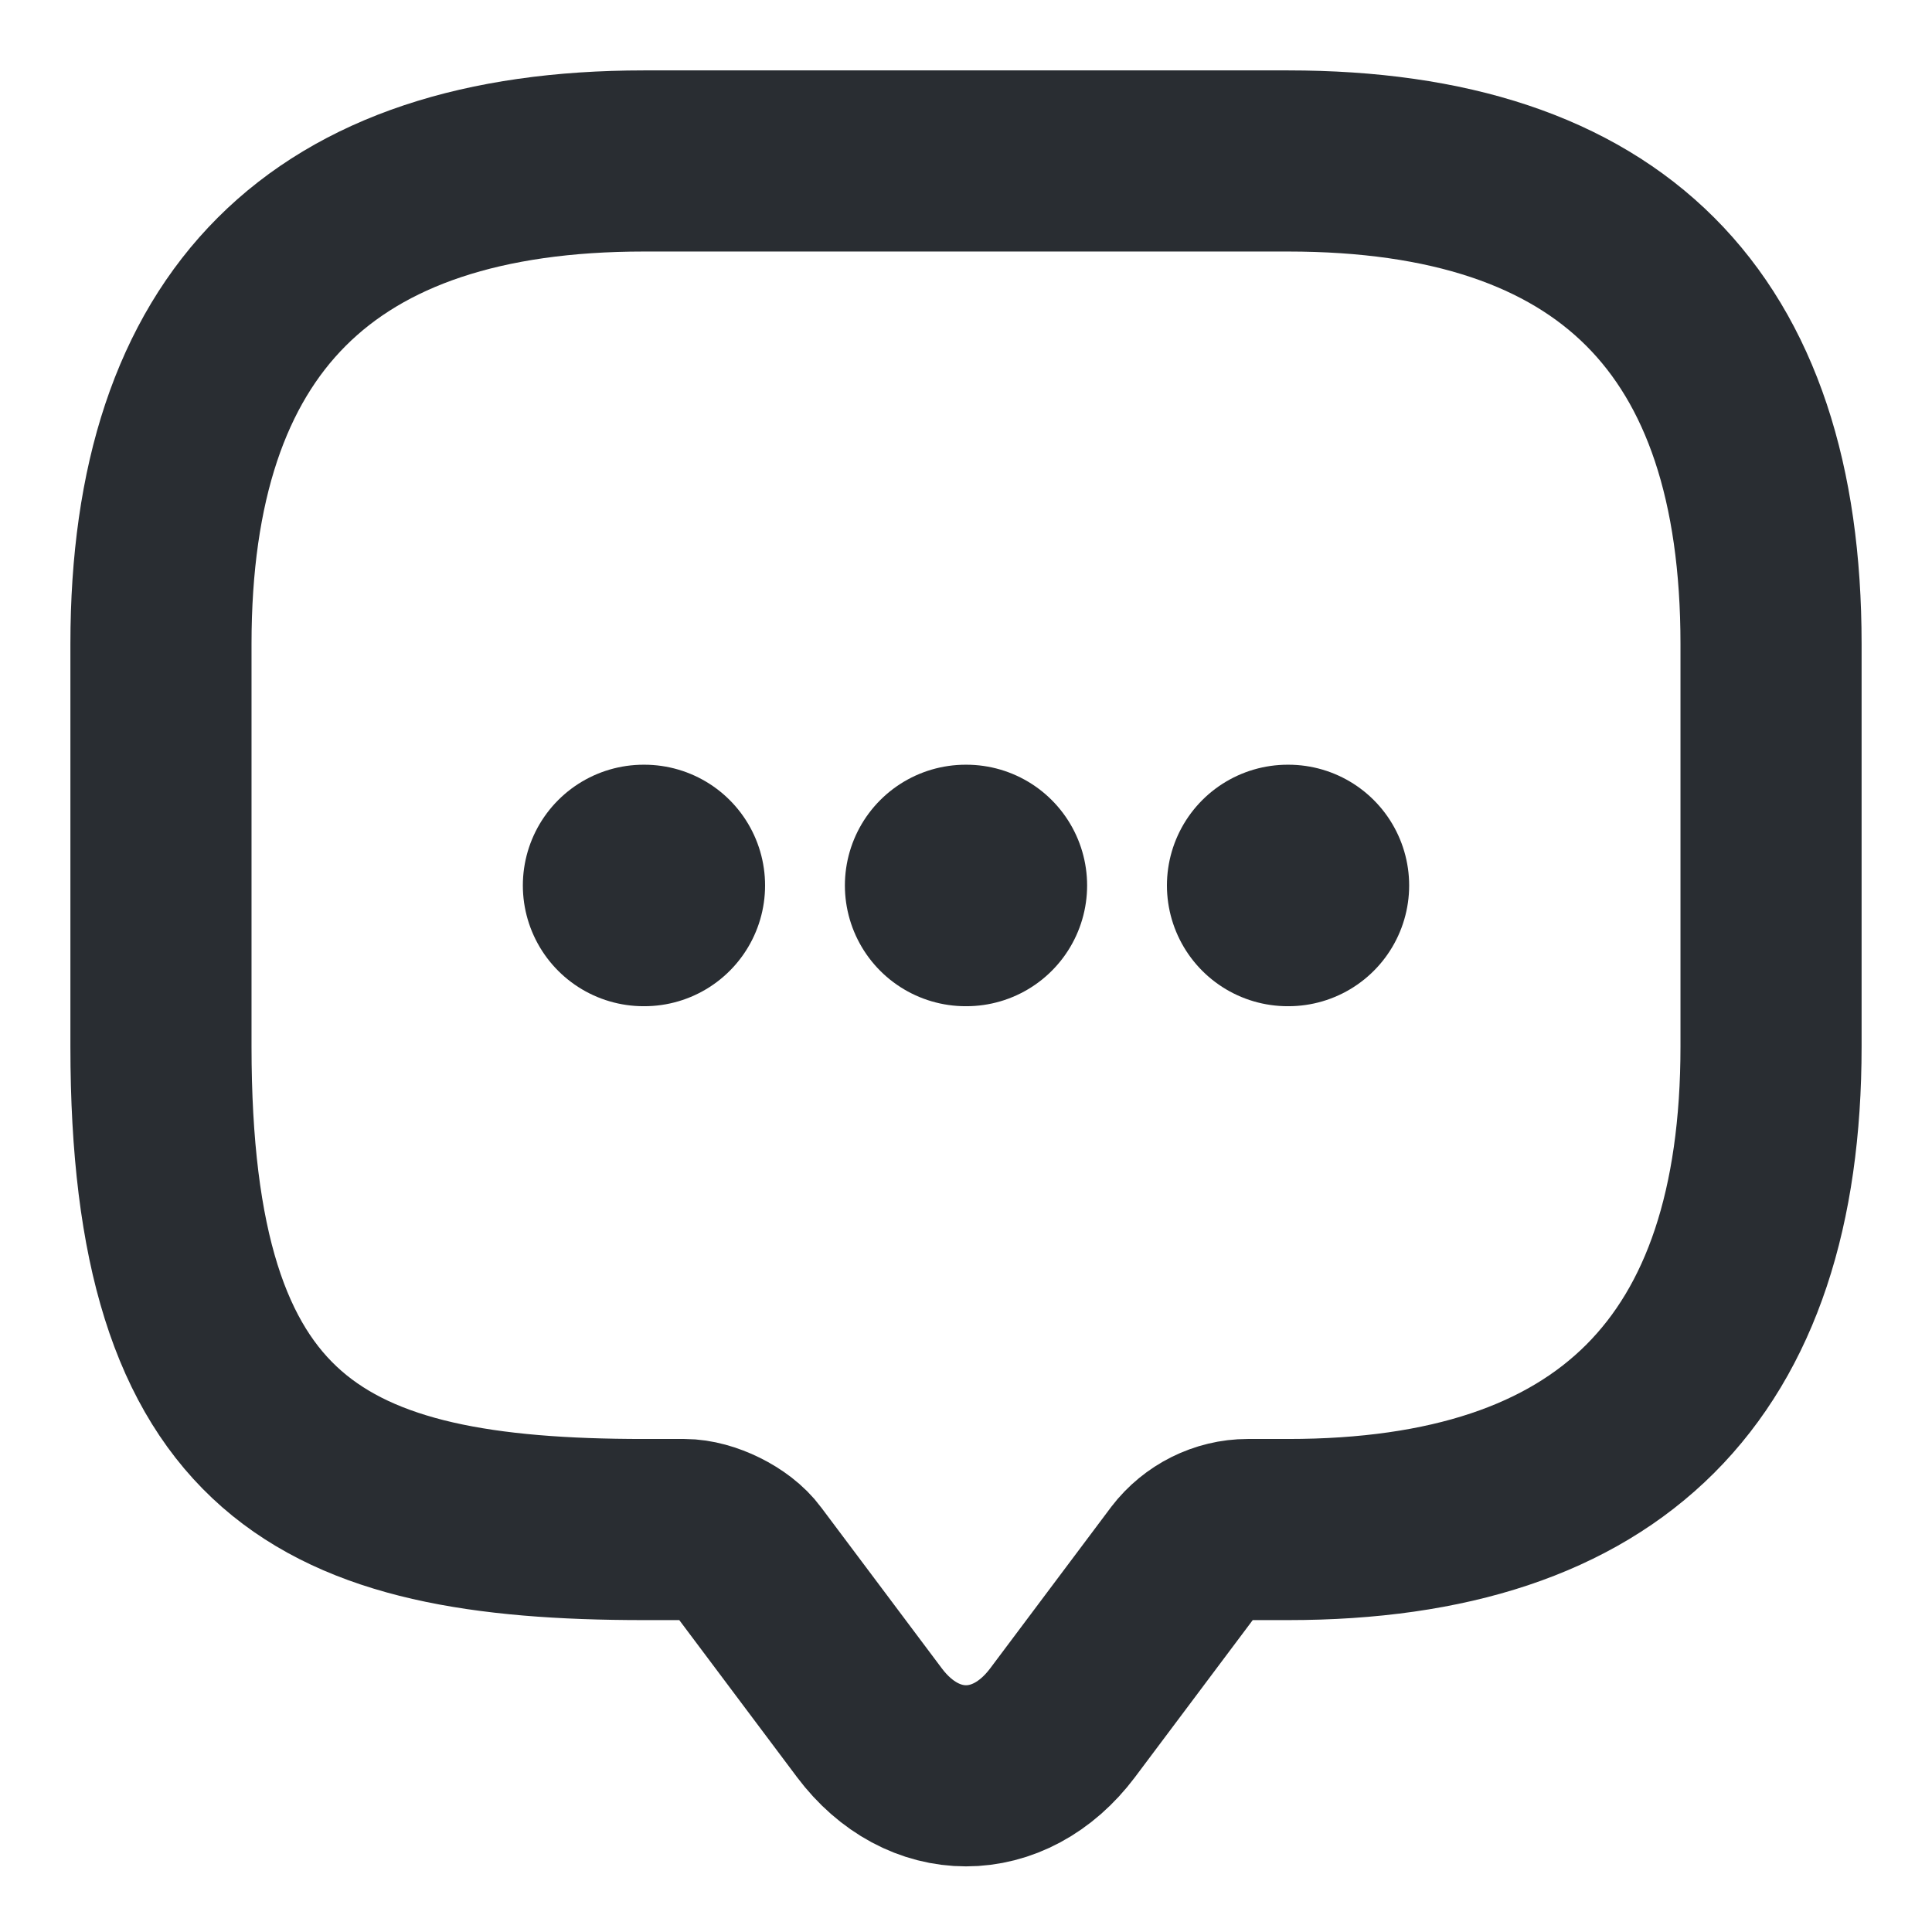
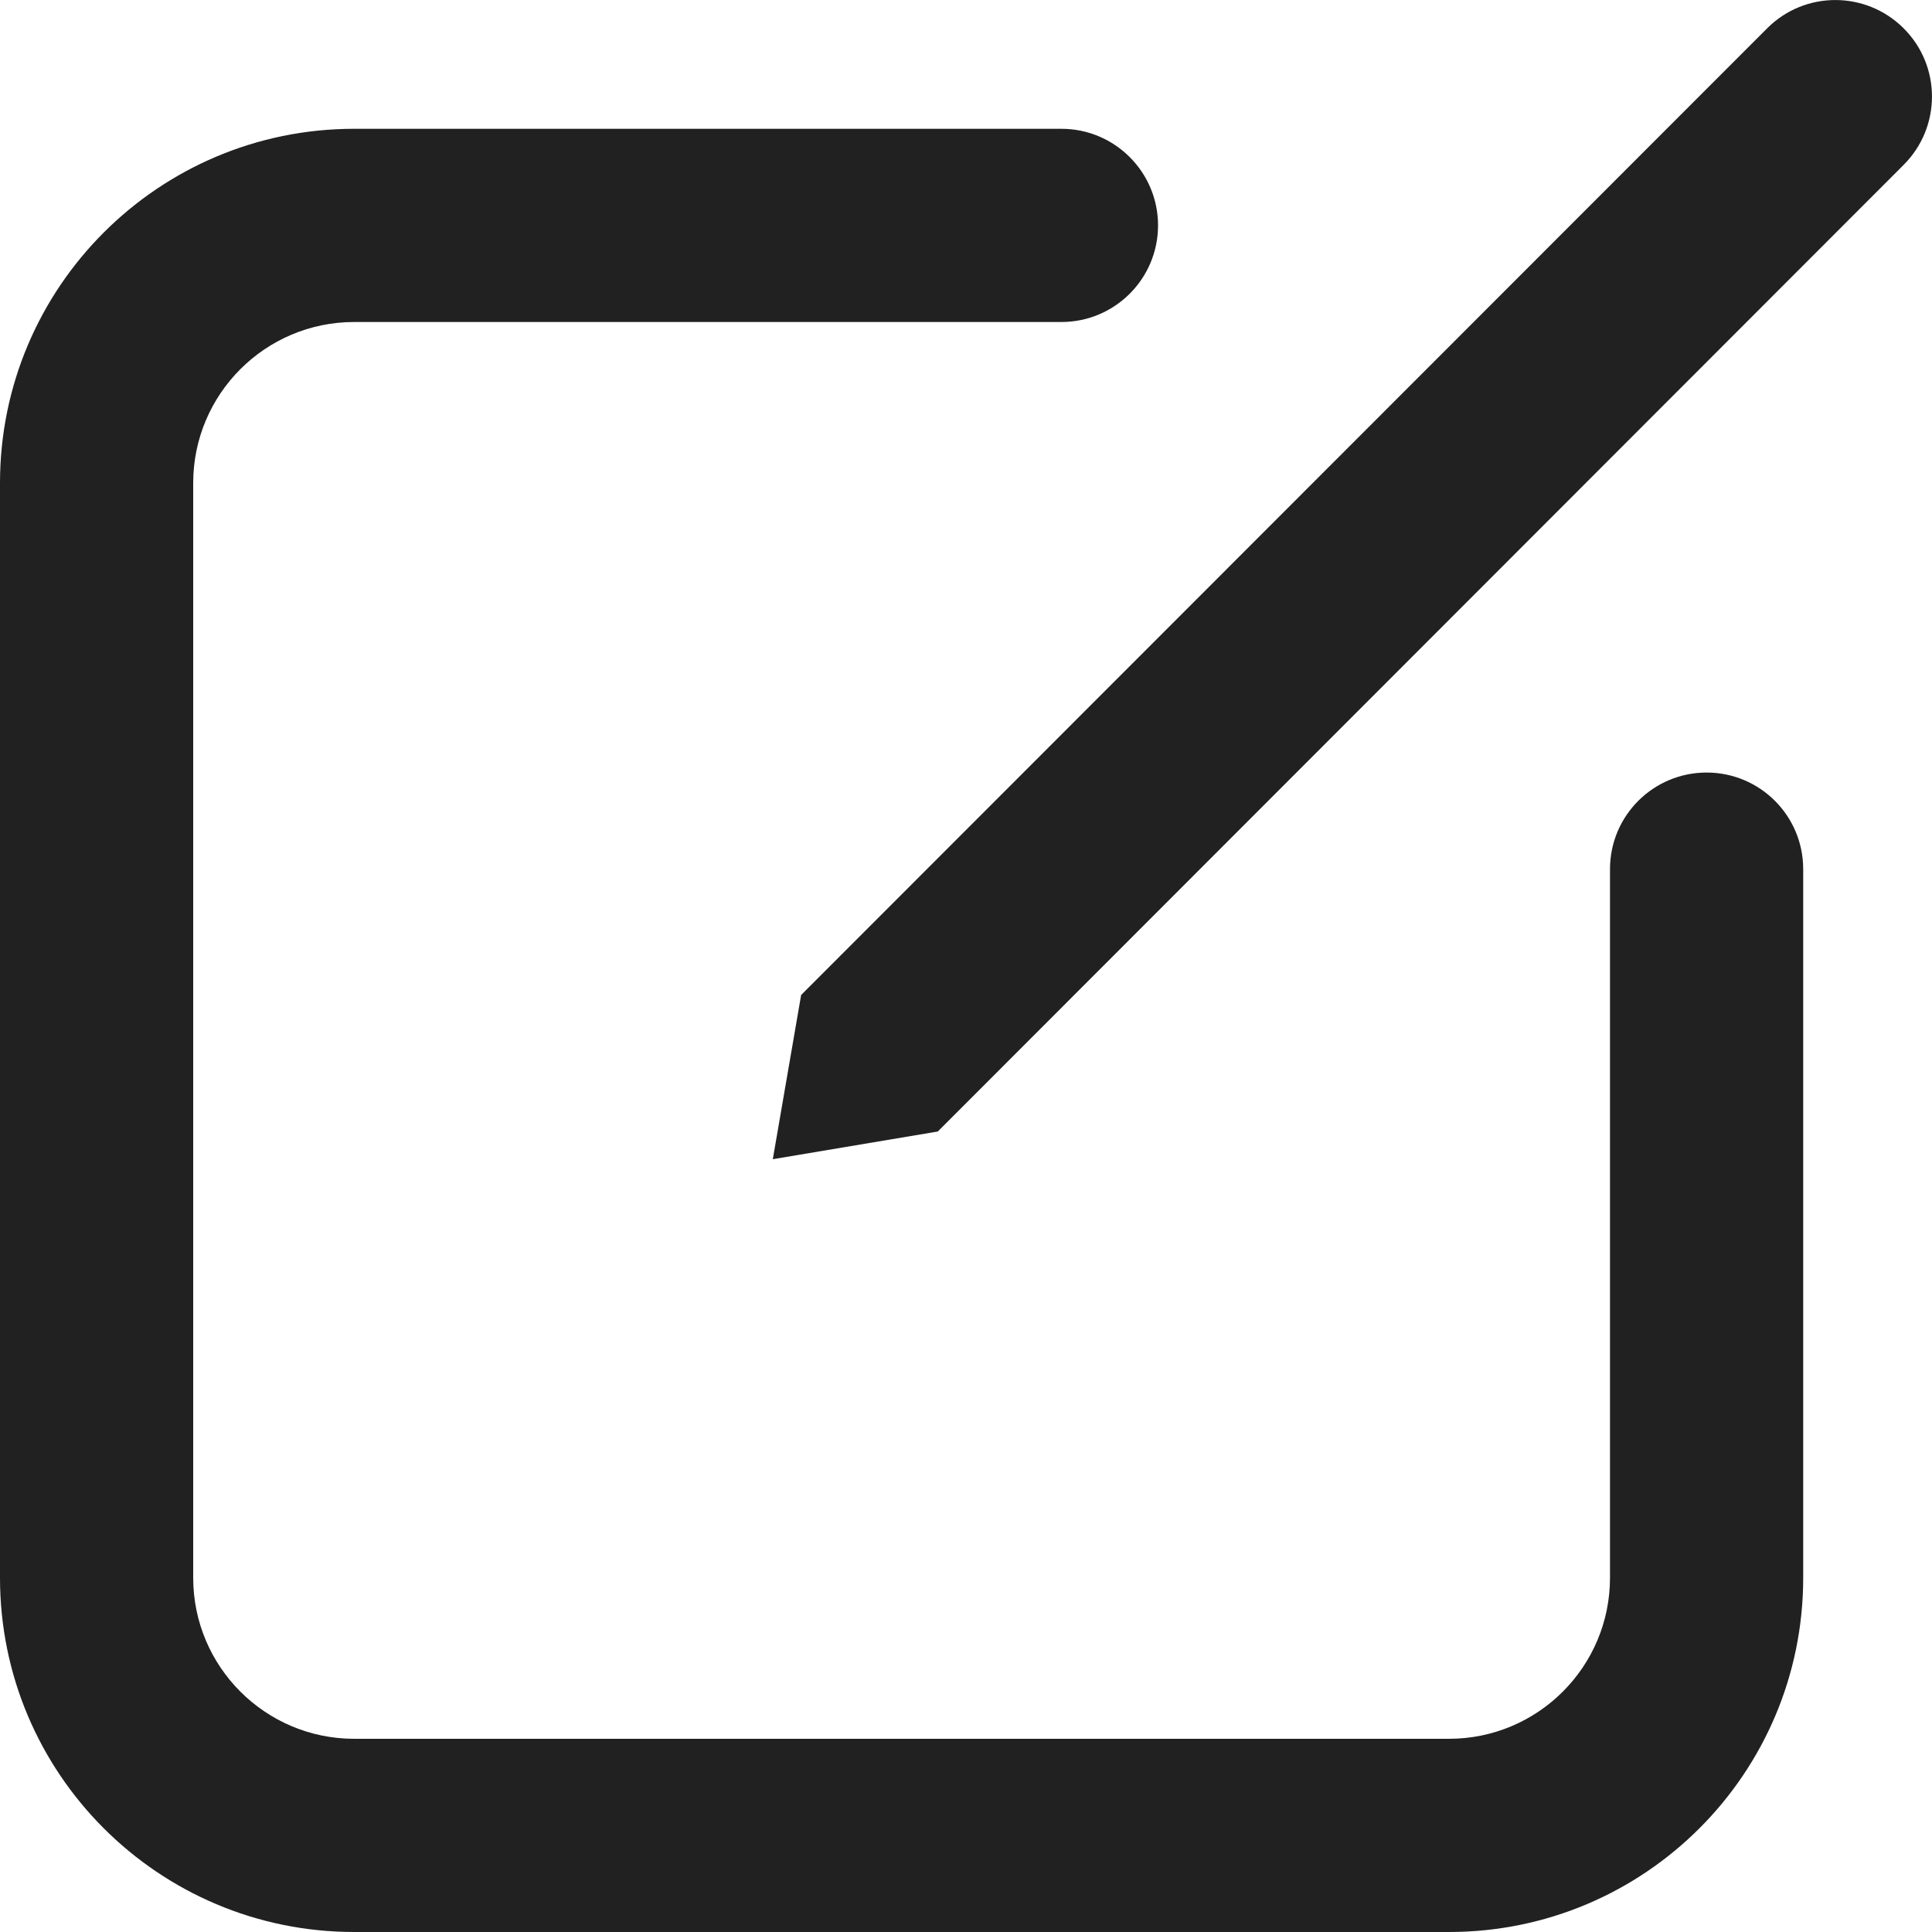
- <svg xmlns="http://www.w3.org/2000/svg" width="16" height="16" viewBox="0 0 16 16" fill="none">
-   <path d="M5.667 12.667H5.333C2.667 12.667 1.333 12 1.333 8.667V5.333C1.333 2.667 2.667 1.333 5.333 1.333H10.667C13.333 1.333 14.667 2.667 14.667 5.333V8.667C14.667 11.333 13.333 12.667 10.667 12.667H10.333C10.127 12.667 9.927 12.767 9.8 12.933L8.8 14.267C8.36 14.853 7.64 14.853 7.2 14.267L6.2 12.933C6.093 12.787 5.847 12.667 5.667 12.667Z" stroke="#292D32" stroke-width="1.5" stroke-miterlimit="10" stroke-linecap="round" stroke-linejoin="round" />
-   <path d="M10.664 7.333H10.67" stroke="#292D32" stroke-width="2" stroke-linecap="round" stroke-linejoin="round" />
-   <path d="M7.997 7.333H8.003" stroke="#292D32" stroke-width="2" stroke-linecap="round" stroke-linejoin="round" />
-   <path d="M5.33 7.333H5.336" stroke="#292D32" stroke-width="2" stroke-linecap="round" stroke-linejoin="round" />
+ <svg xmlns="http://www.w3.org/2000/svg" width="15" height="15" viewBox="0 0 15 15" fill="none">
+   <path d="M14.78 1.28C15.073 0.987 15.073 0.512 14.78 0.22C14.487 -0.073 14.012 -0.073 13.72 0.22L6.22 7.725L6 9L7.281 8.785L14.78 1.28ZM2.75 1C1.231 1 0 2.231 0 3.75V12.25C0 13.769 1.231 15 2.75 15H11.25C12.769 15 14 13.769 14 12.25V6.748C14 6.333 13.664 5.998 13.25 5.998C12.836 5.998 12.5 6.333 12.5 6.748V12.25C12.5 12.94 11.94 13.5 11.25 13.5H2.75C2.06 13.5 1.5 12.94 1.5 12.25V3.75C1.5 3.06 2.06 2.5 2.75 2.5H8.241C8.655 2.5 8.991 2.164 8.991 1.75C8.991 1.336 8.655 1 8.241 1H2.75Z" fill="#212121" />
</svg>
